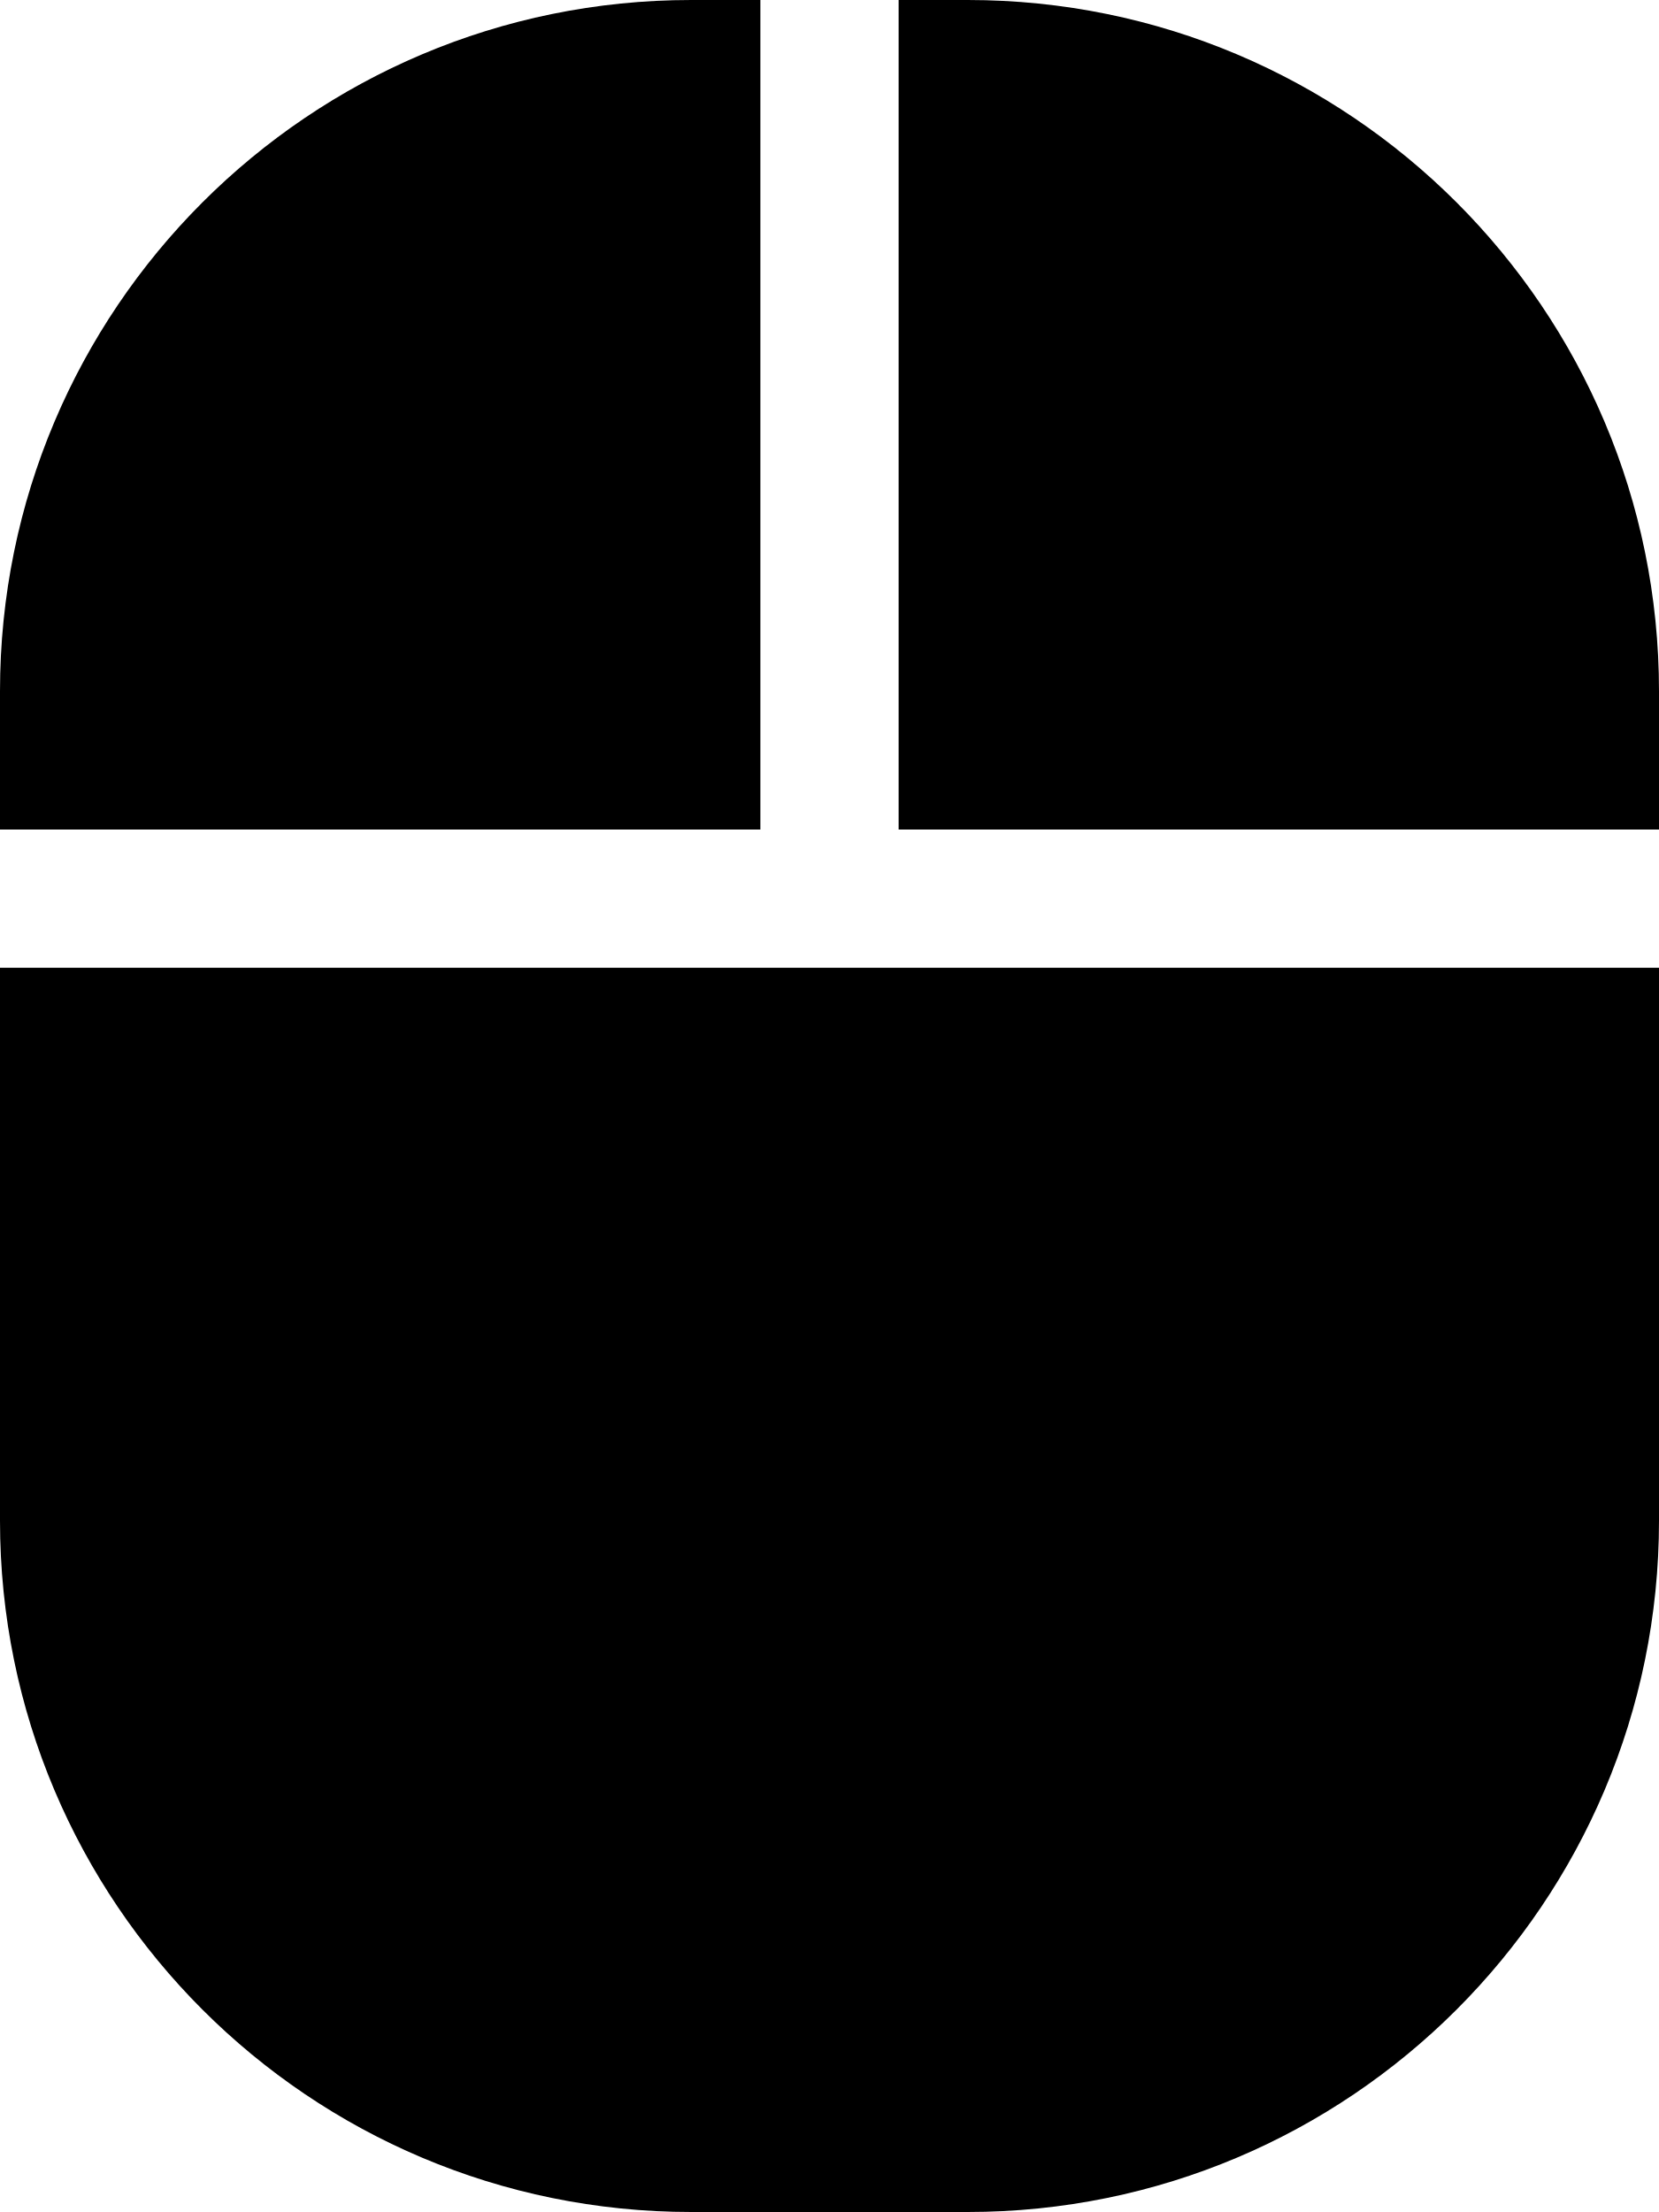
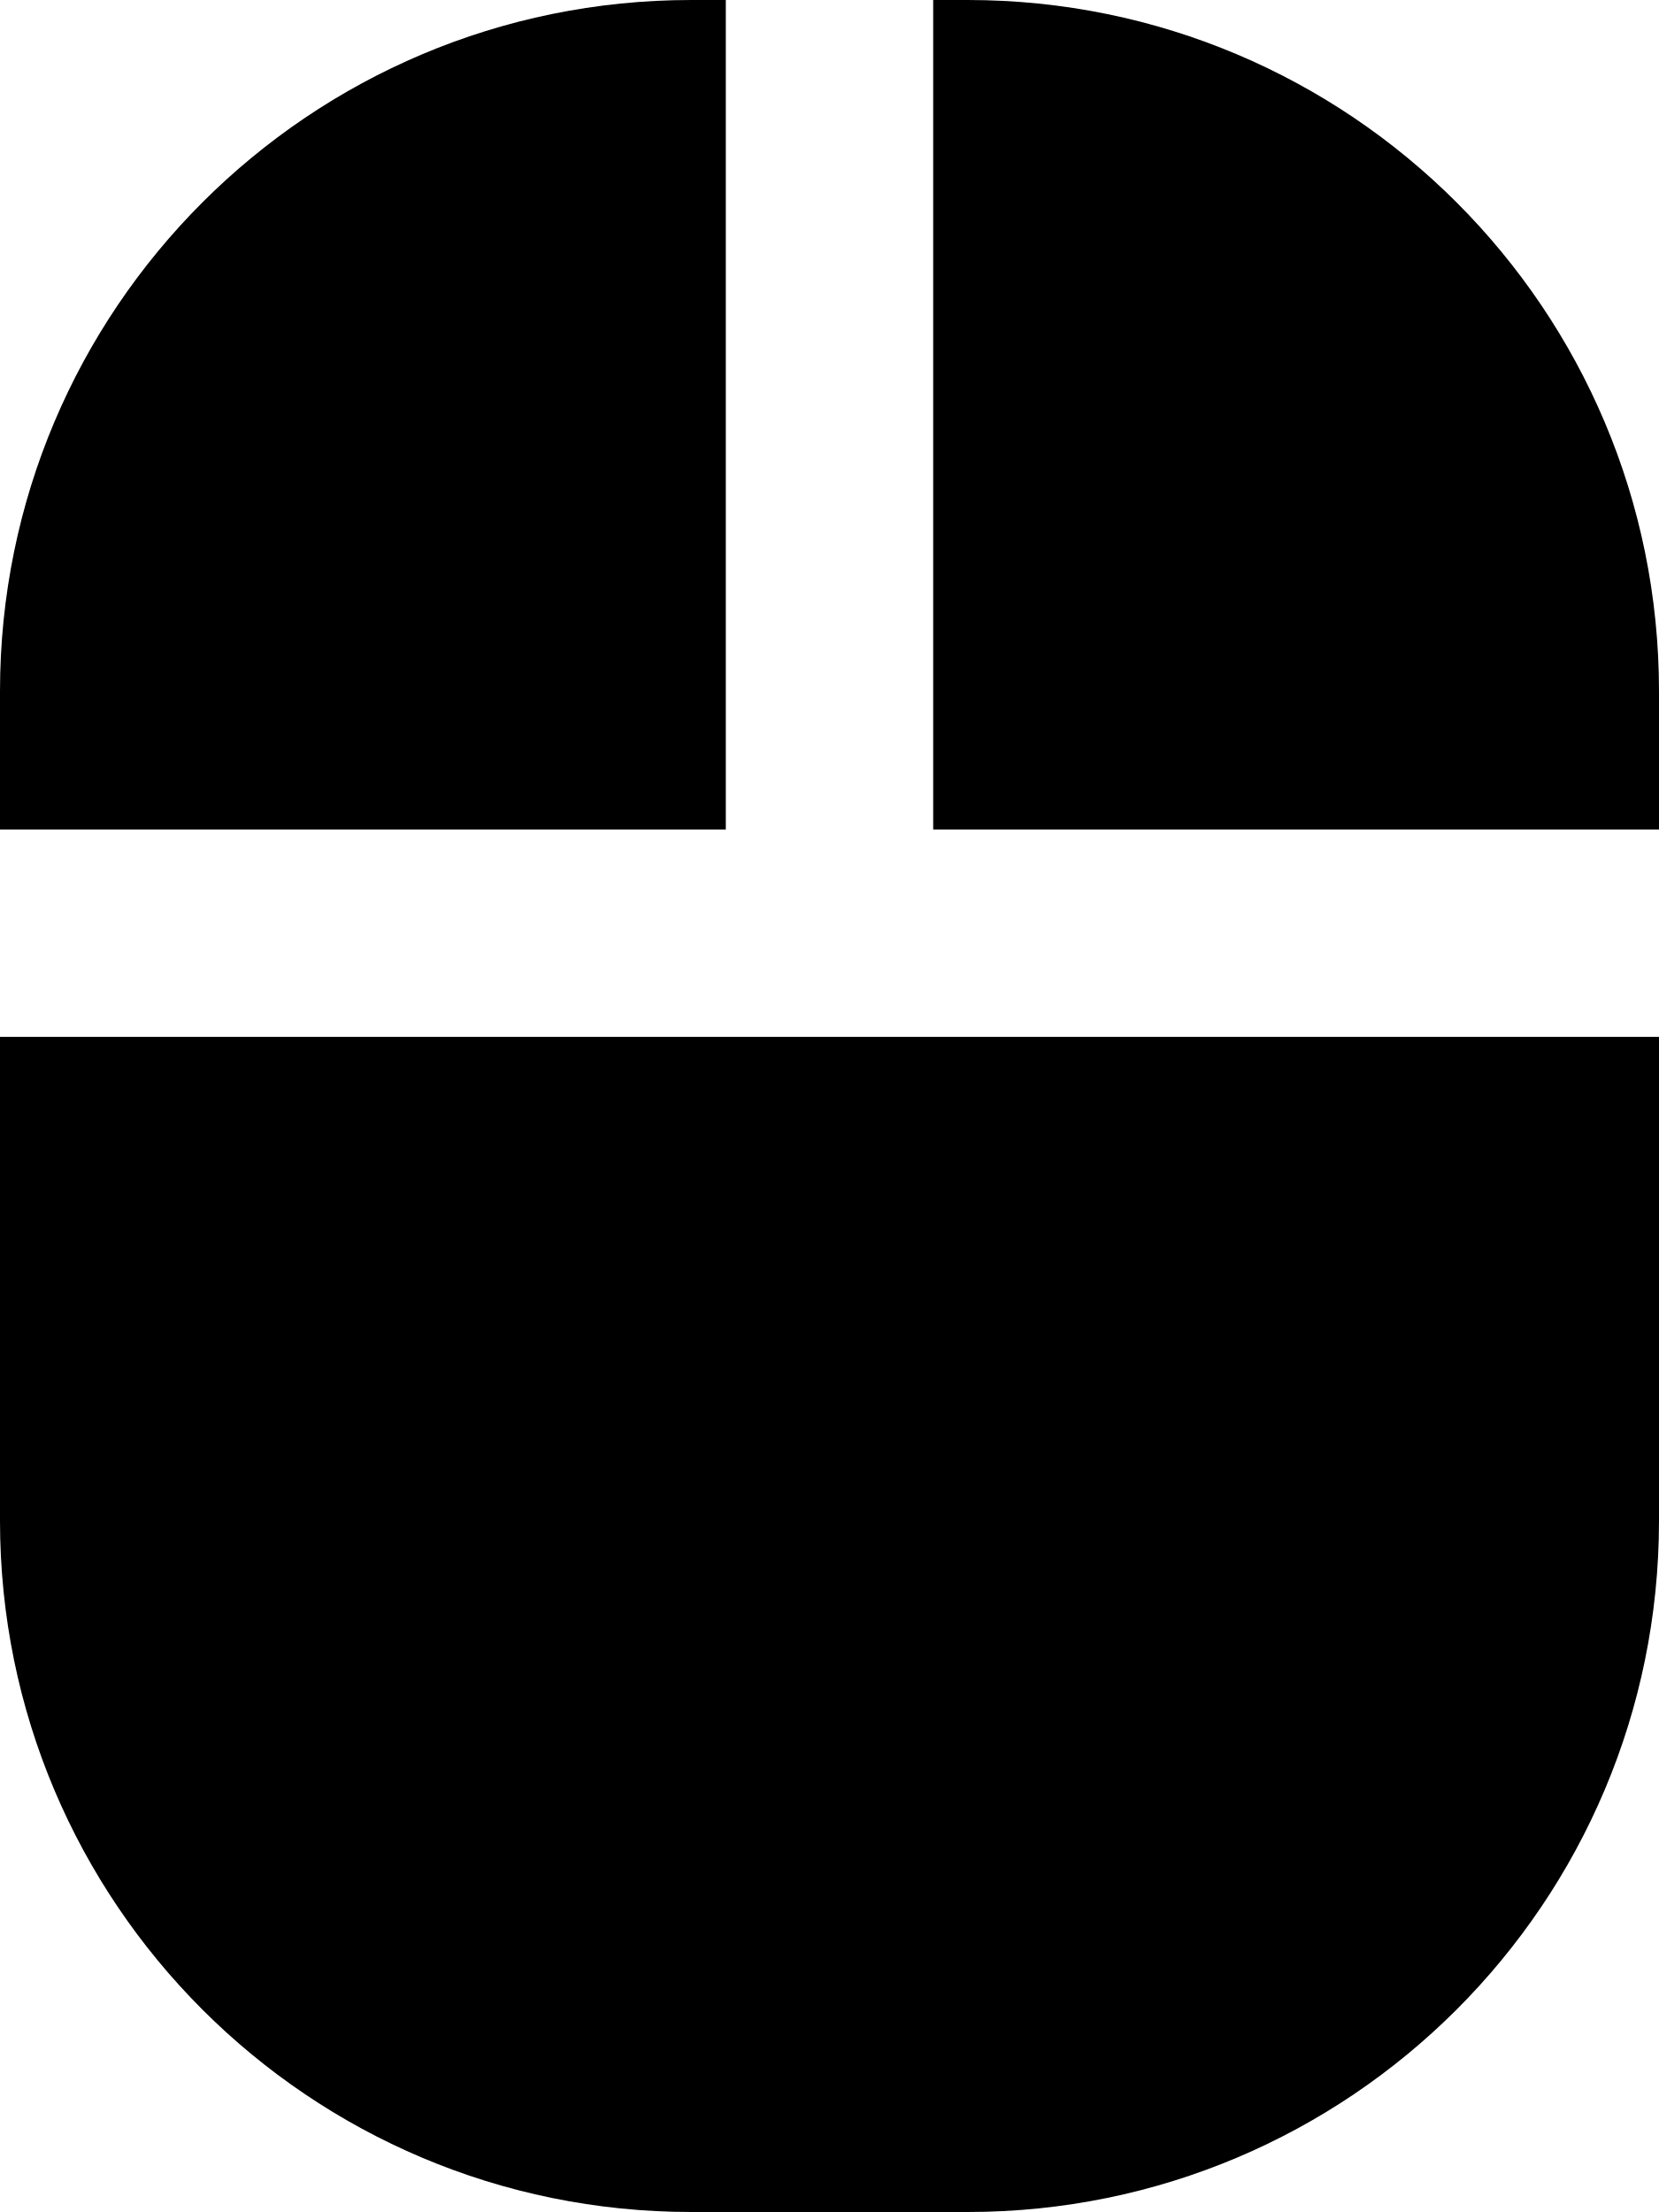
<svg xmlns="http://www.w3.org/2000/svg" viewBox="0 0 384 512">
-   <path d="M0 192l176 0L176 0 160 0C71.6 0 0 71.6 0 160l0 32zm0 32L0 352c0 88.4 71.6 160 160 160l64 0c88.4 0 160-71.6 160-160l0-128-192 0L0 224zm384-32l0-32C384 71.6 312.4 0 224 0L208 0l0 192 176 0z" />
+   <path fill="currentColor" d="M0 192l168 0 0-192-8 0C71.6 0 0 71.6 0 160l0 32zm0 48L0 352c0 88.4 71.6 160 160 160l64 0c88.4 0 160-71.6 160-160l0-112-384 0zm384-48l0-32C384 71.6 312.4 0 224 0l-8 0 0 192 168 0z" />
</svg>
